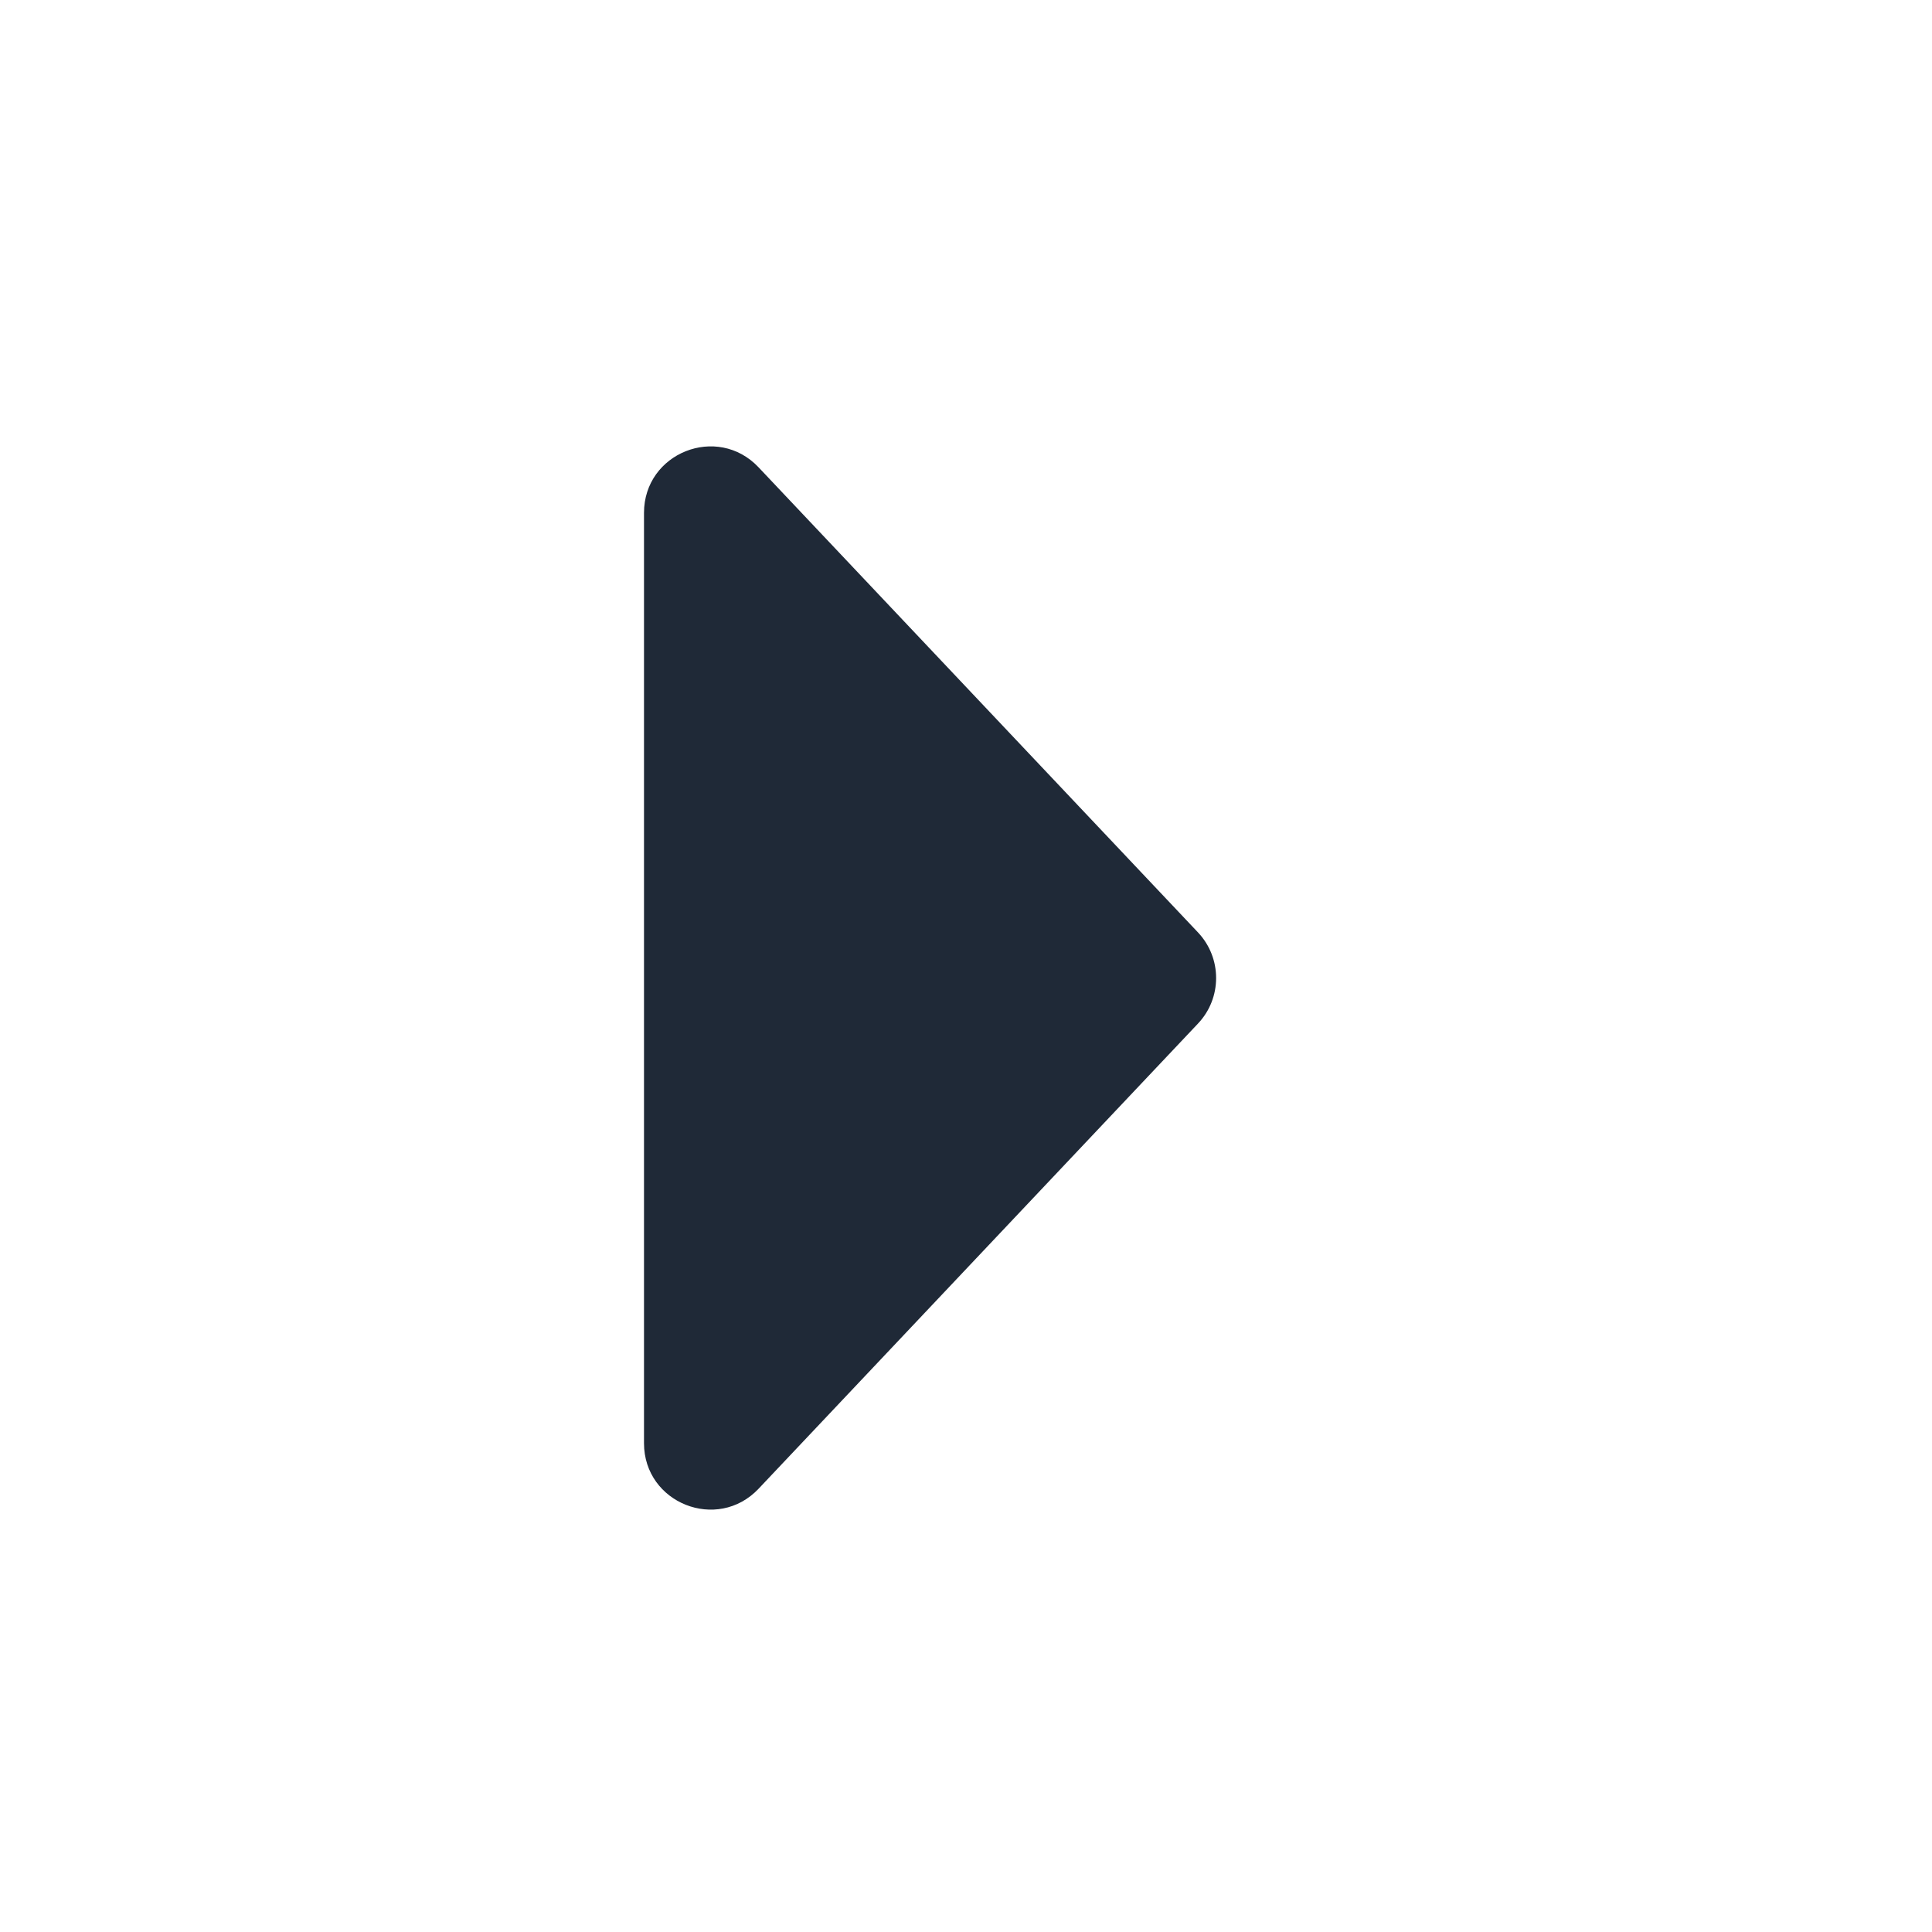
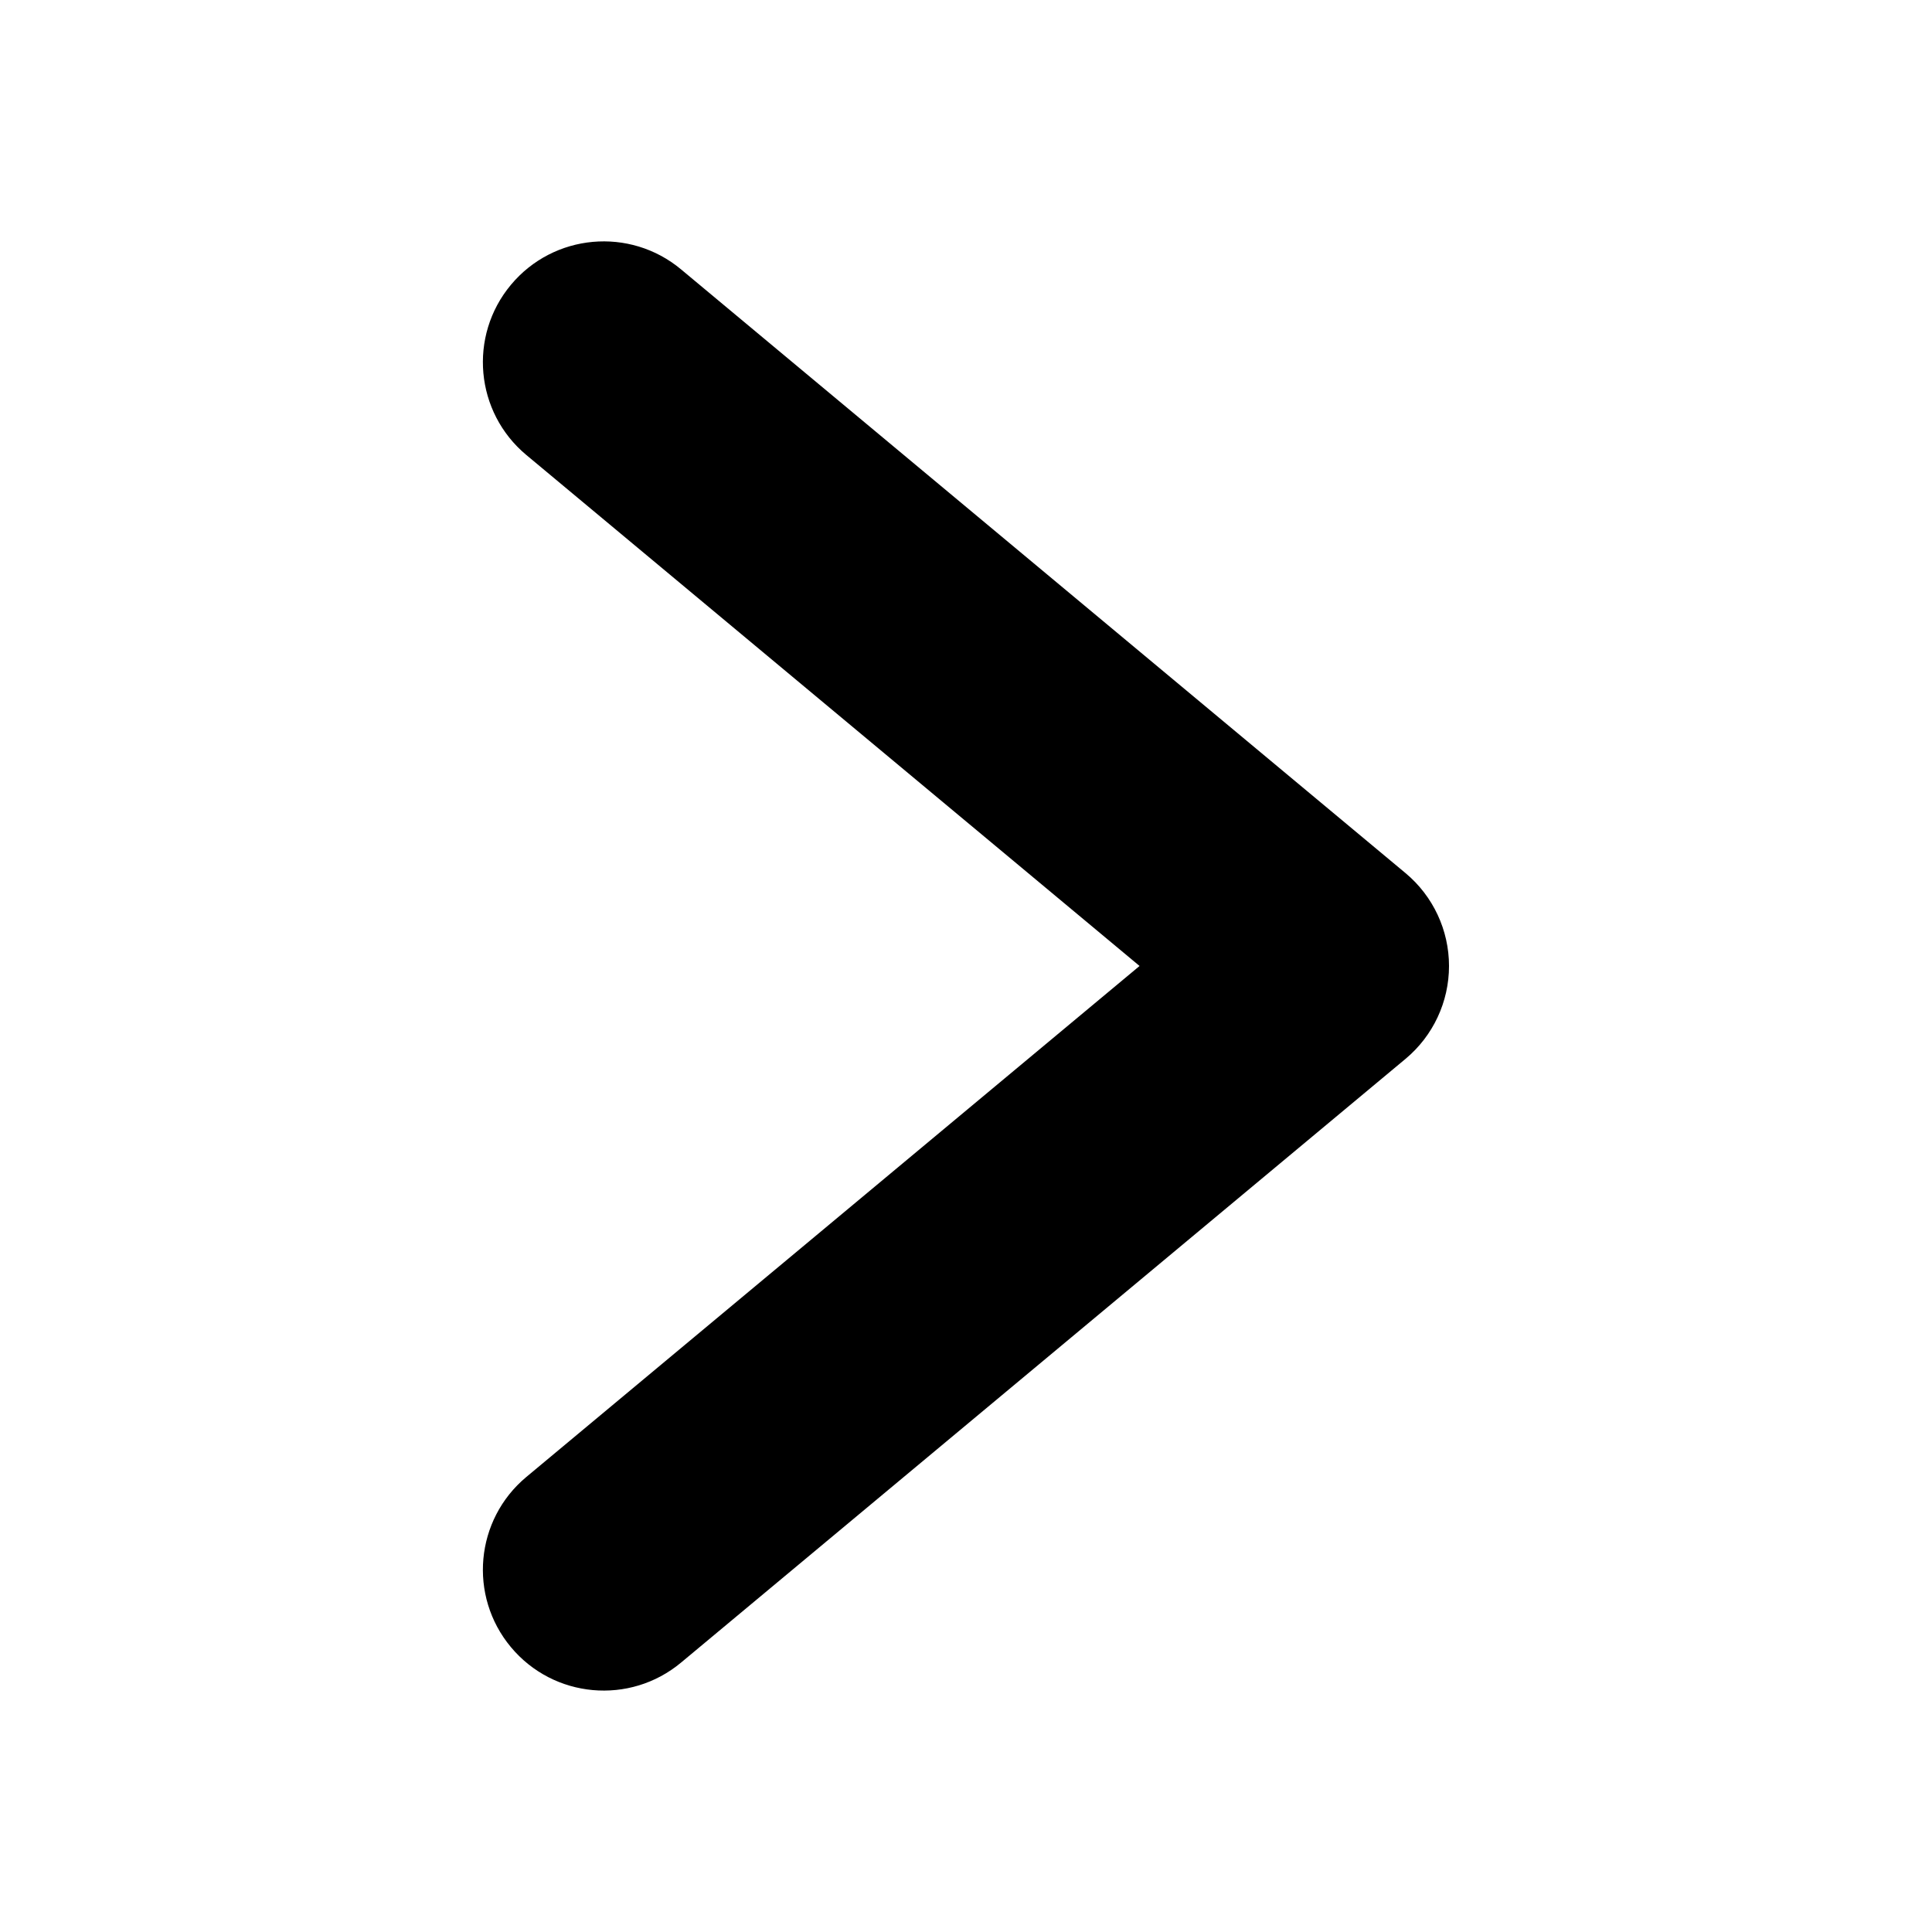
- <svg xmlns="http://www.w3.org/2000/svg" width="24" height="24" viewBox="0 0 24 24" fill="none">
-   <path d="M14.882 12.715C15.182 12.398 15.182 11.901 14.882 11.583L9.423 5.805C8.911 5.263 8 5.625 8 6.371L8 17.928C8 18.673 8.911 19.035 9.423 18.494L14.882 12.715Z" fill="#1F2937" />
+ <svg xmlns="http://www.w3.org/2000/svg" viewBox="0 0 96 96">
+   <path d="M69.844,43.388,33.842,13.386a6.003,6.003,0,0,0-7.688,9.223l30.47,25.39-30.47,25.39a6.003,6.003,0,0,0,7.688,9.223L69.844,52.611a6.009,6.009,0,0,0,0-9.223Z" />
</svg>
